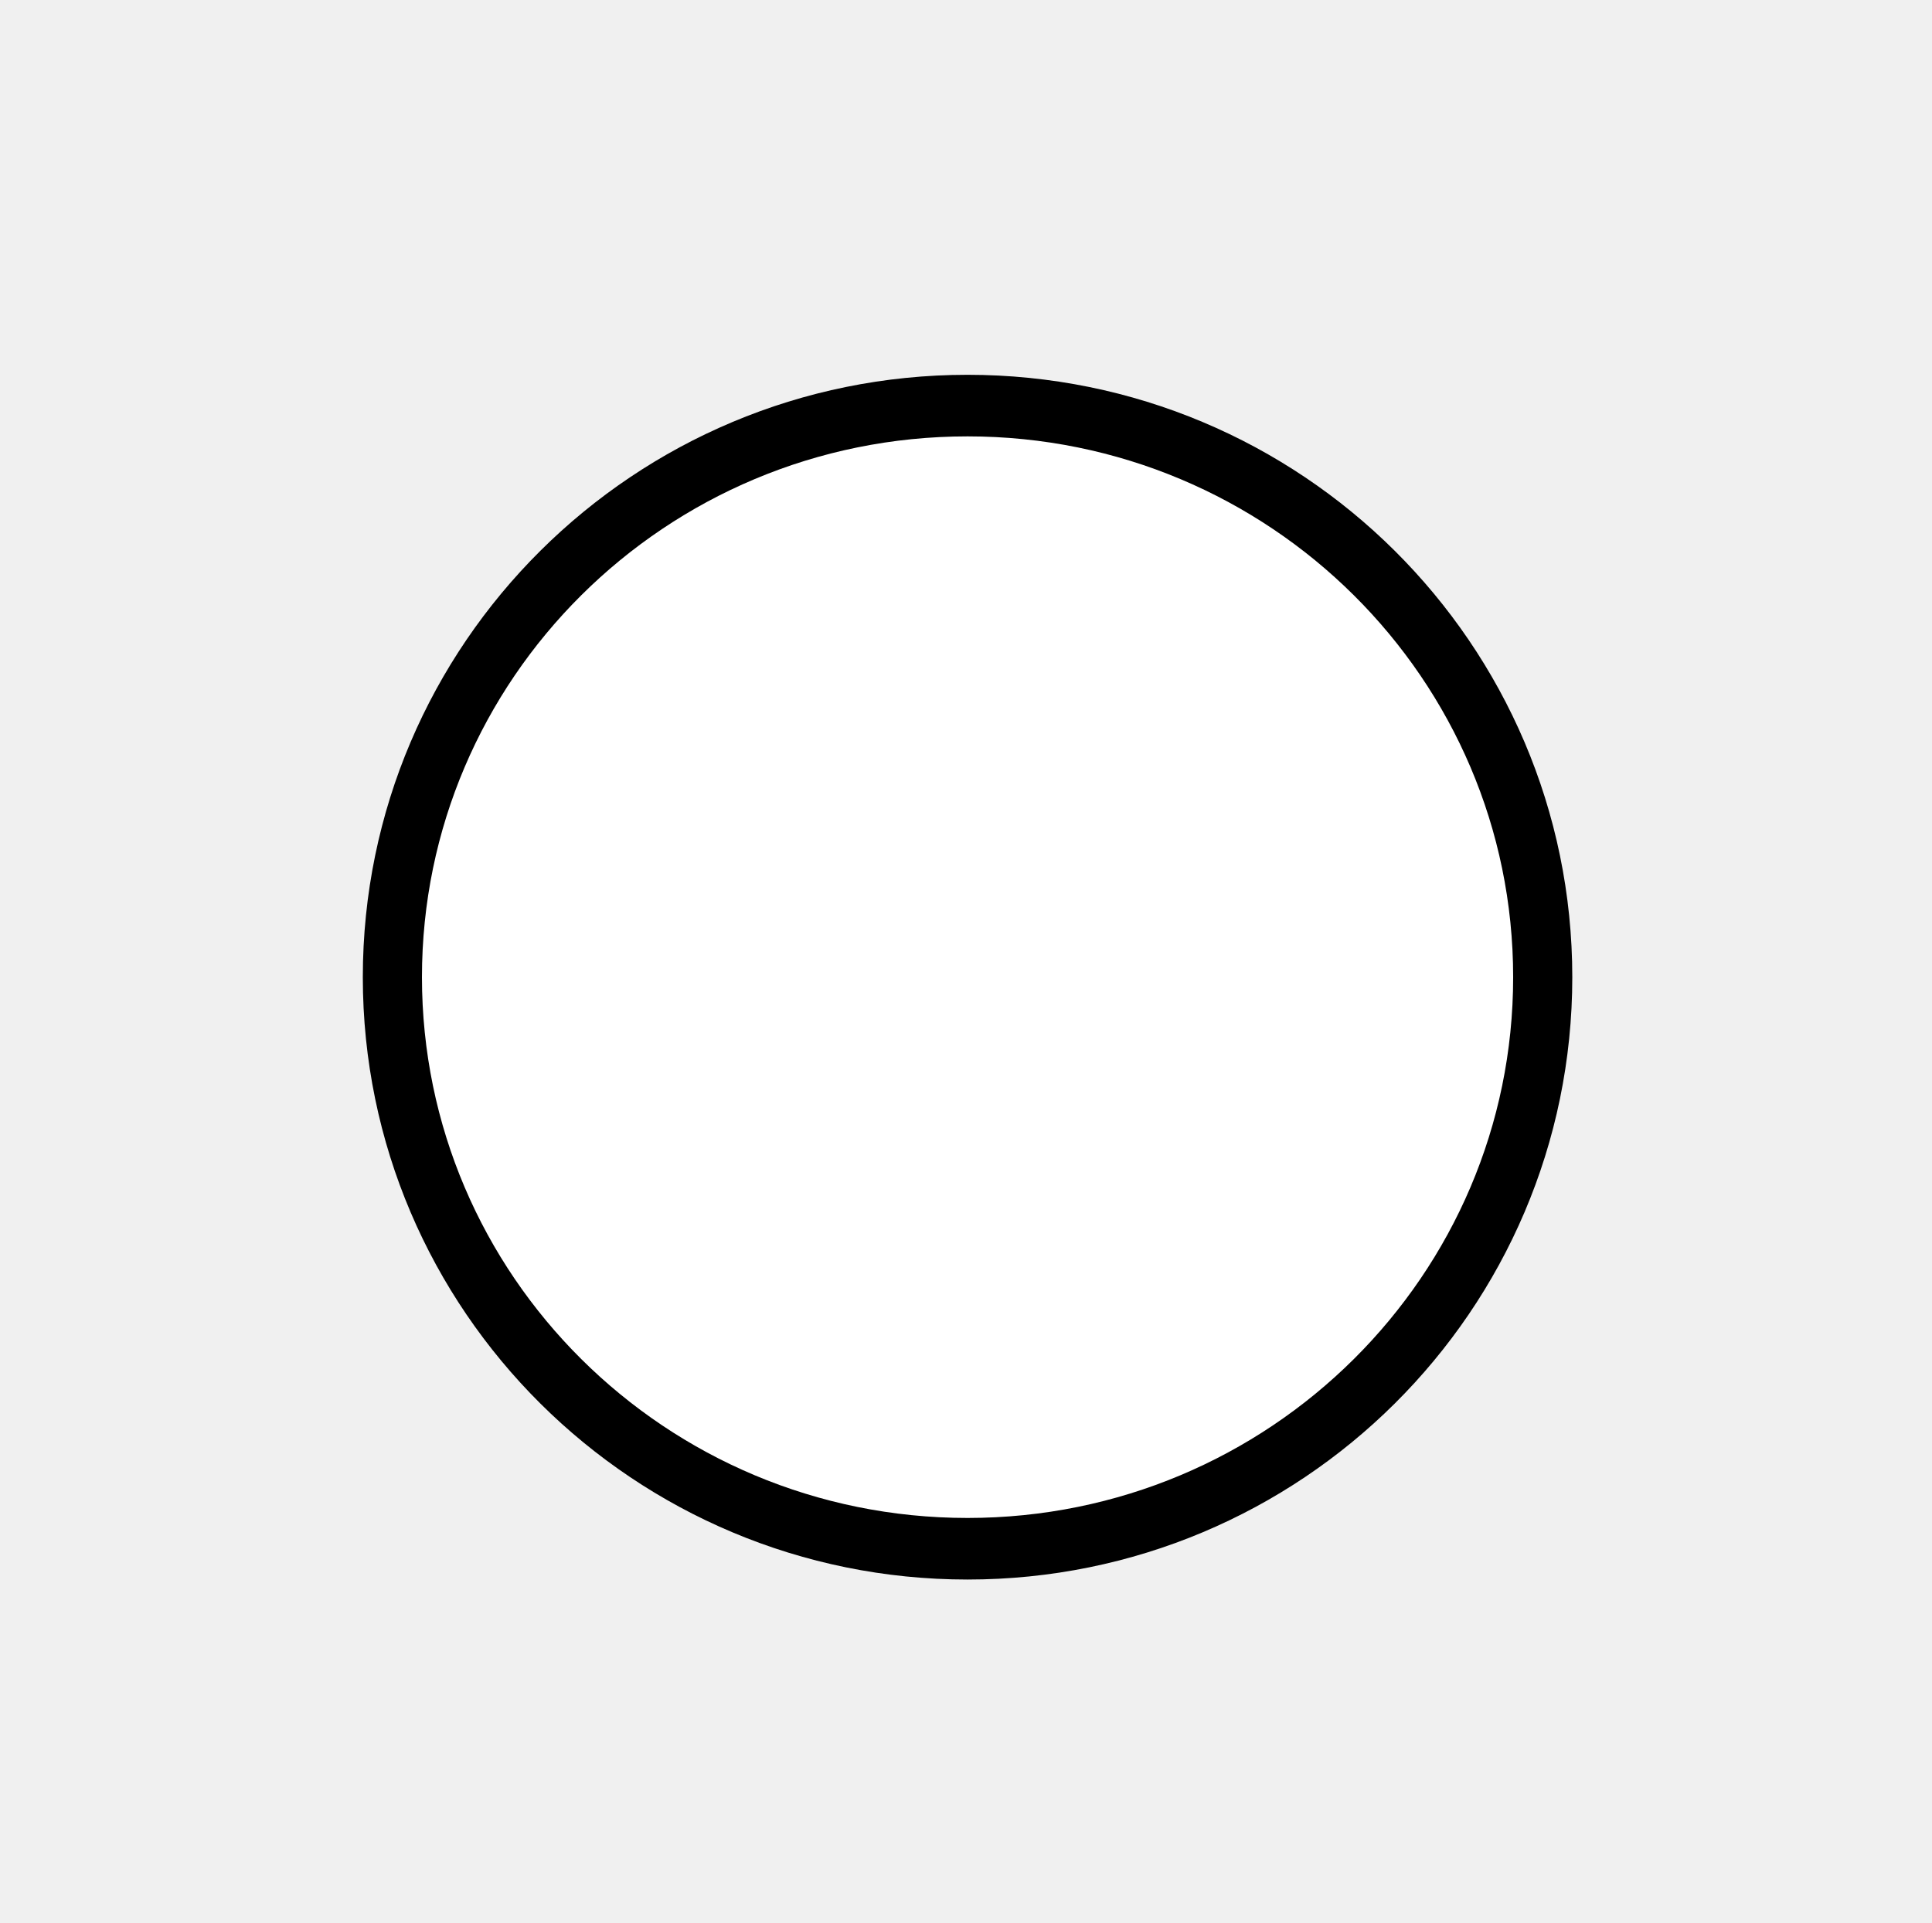
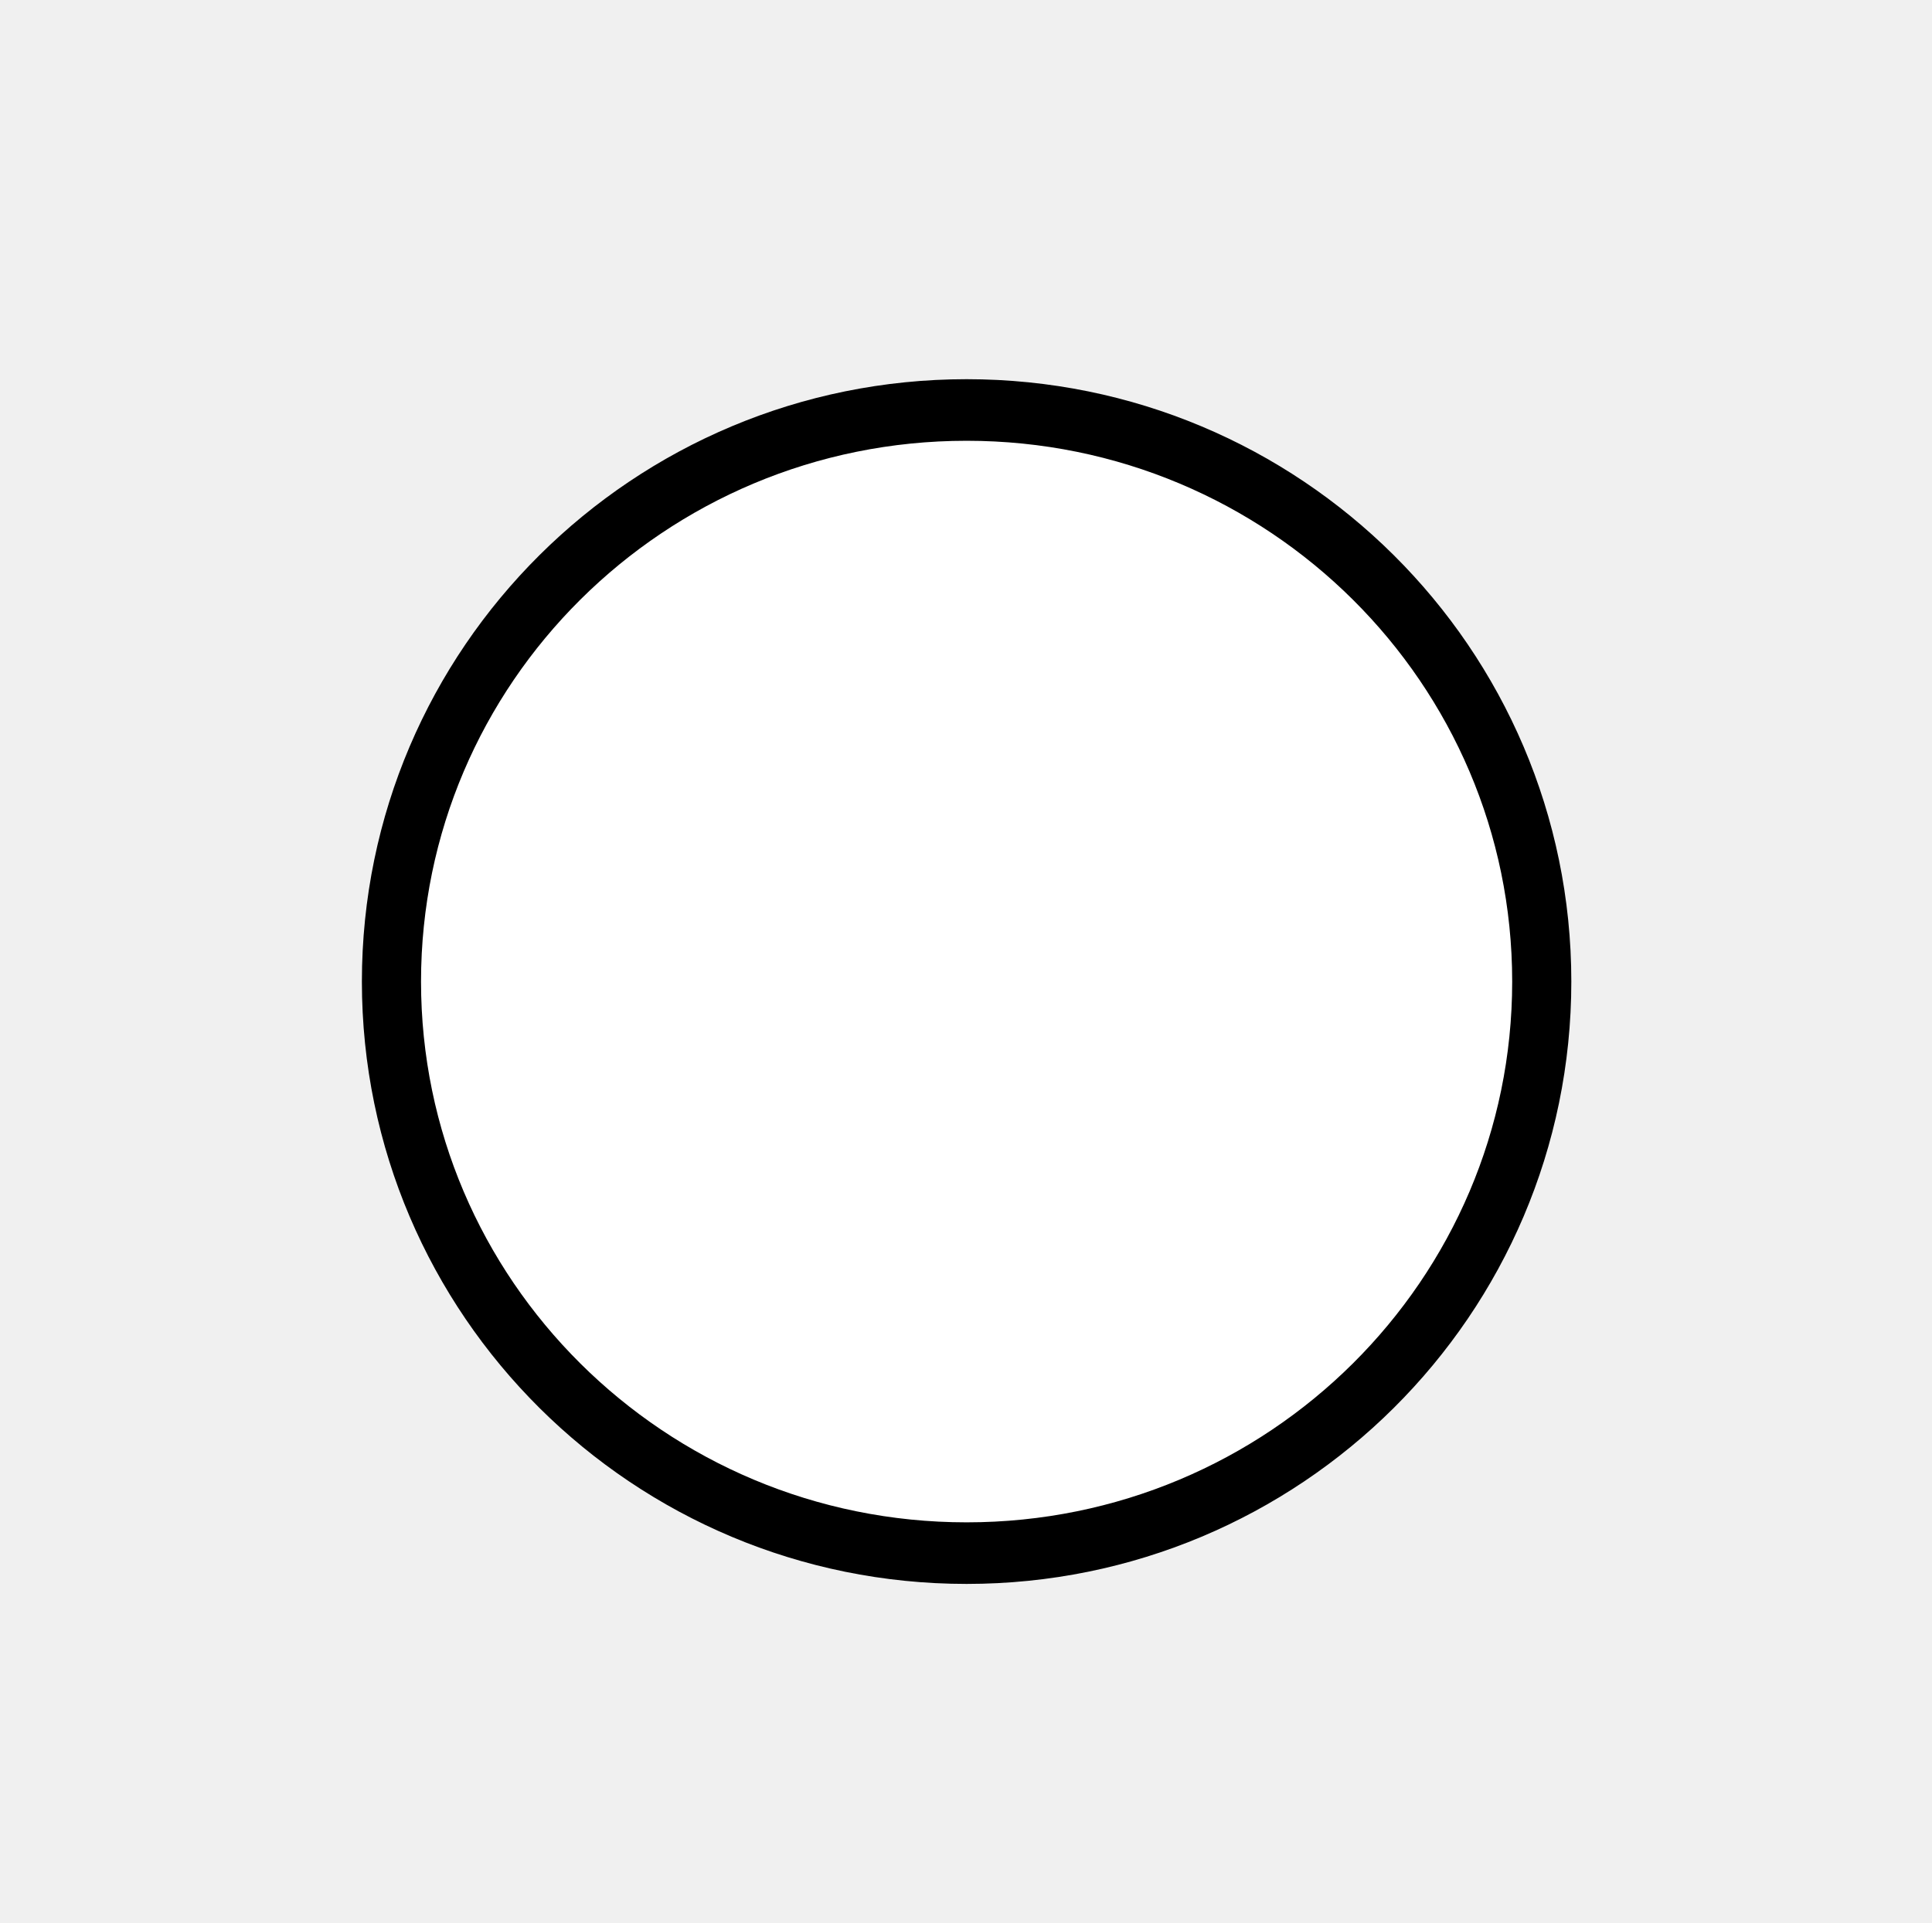
- <svg xmlns="http://www.w3.org/2000/svg" xmlns:xlink="http://www.w3.org/1999/xlink" width="16" height="15.925" id="svg2" version="1.1">
-   <defs id="defs4">
-     <linearGradient gradientUnits="userSpaceOnUse" y2="633.072" x2="399.01" y1="633.072" x1="339.419" id="linearGradient4076" xlink:href="#linearGradient4070" />
-     <linearGradient id="linearGradient4070">
-       <stop id="stop4072" offset="0" style="stop-color:#000000;stop-opacity:1;" />
-       <stop id="stop4074" offset="1" style="stop-color:#000000;stop-opacity:0;" />
-     </linearGradient>
-   </defs>
-   <g id="layer1" transform="translate(-28,-1008.344)">
-     <path style="fill:#ffffff;stroke:#000000;stroke-width:0.404;stroke-miterlimit:4;stroke-opacity:1;stroke-dasharray:none;fill-opacity:1" id="path3831" d="m 372.857,524.684 c 0,2.071 -1.759,3.75 -3.929,3.75 -2.17,0 -3.929,-1.679 -3.929,-3.75 0,-2.071 1.759,-3.75 3.929,-3.75 2.17,0 3.929,1.679 3.929,3.75 z" transform="matrix(1.212343,0,0,1.262613,-411.2544,353.9657)" />
+ <svg xmlns="http://www.w3.org/2000/svg" width="16" height="15.925" version="1.1">
+   <g transform="translate(-28 -1008.3)">
+     <path transform="matrix(1.2123 0 0 1.2626 -411.25 353.97)" d="m372.86 524.68c0 2.071-1.759 3.75-3.929 3.75s-3.929-1.679-3.929-3.75c0-2.071 1.759-3.75 3.929-3.75s3.929 1.679 3.929 3.75z" fill="#ffffff" stroke="#000000" stroke-width=".404" />
  </g>
</svg>
